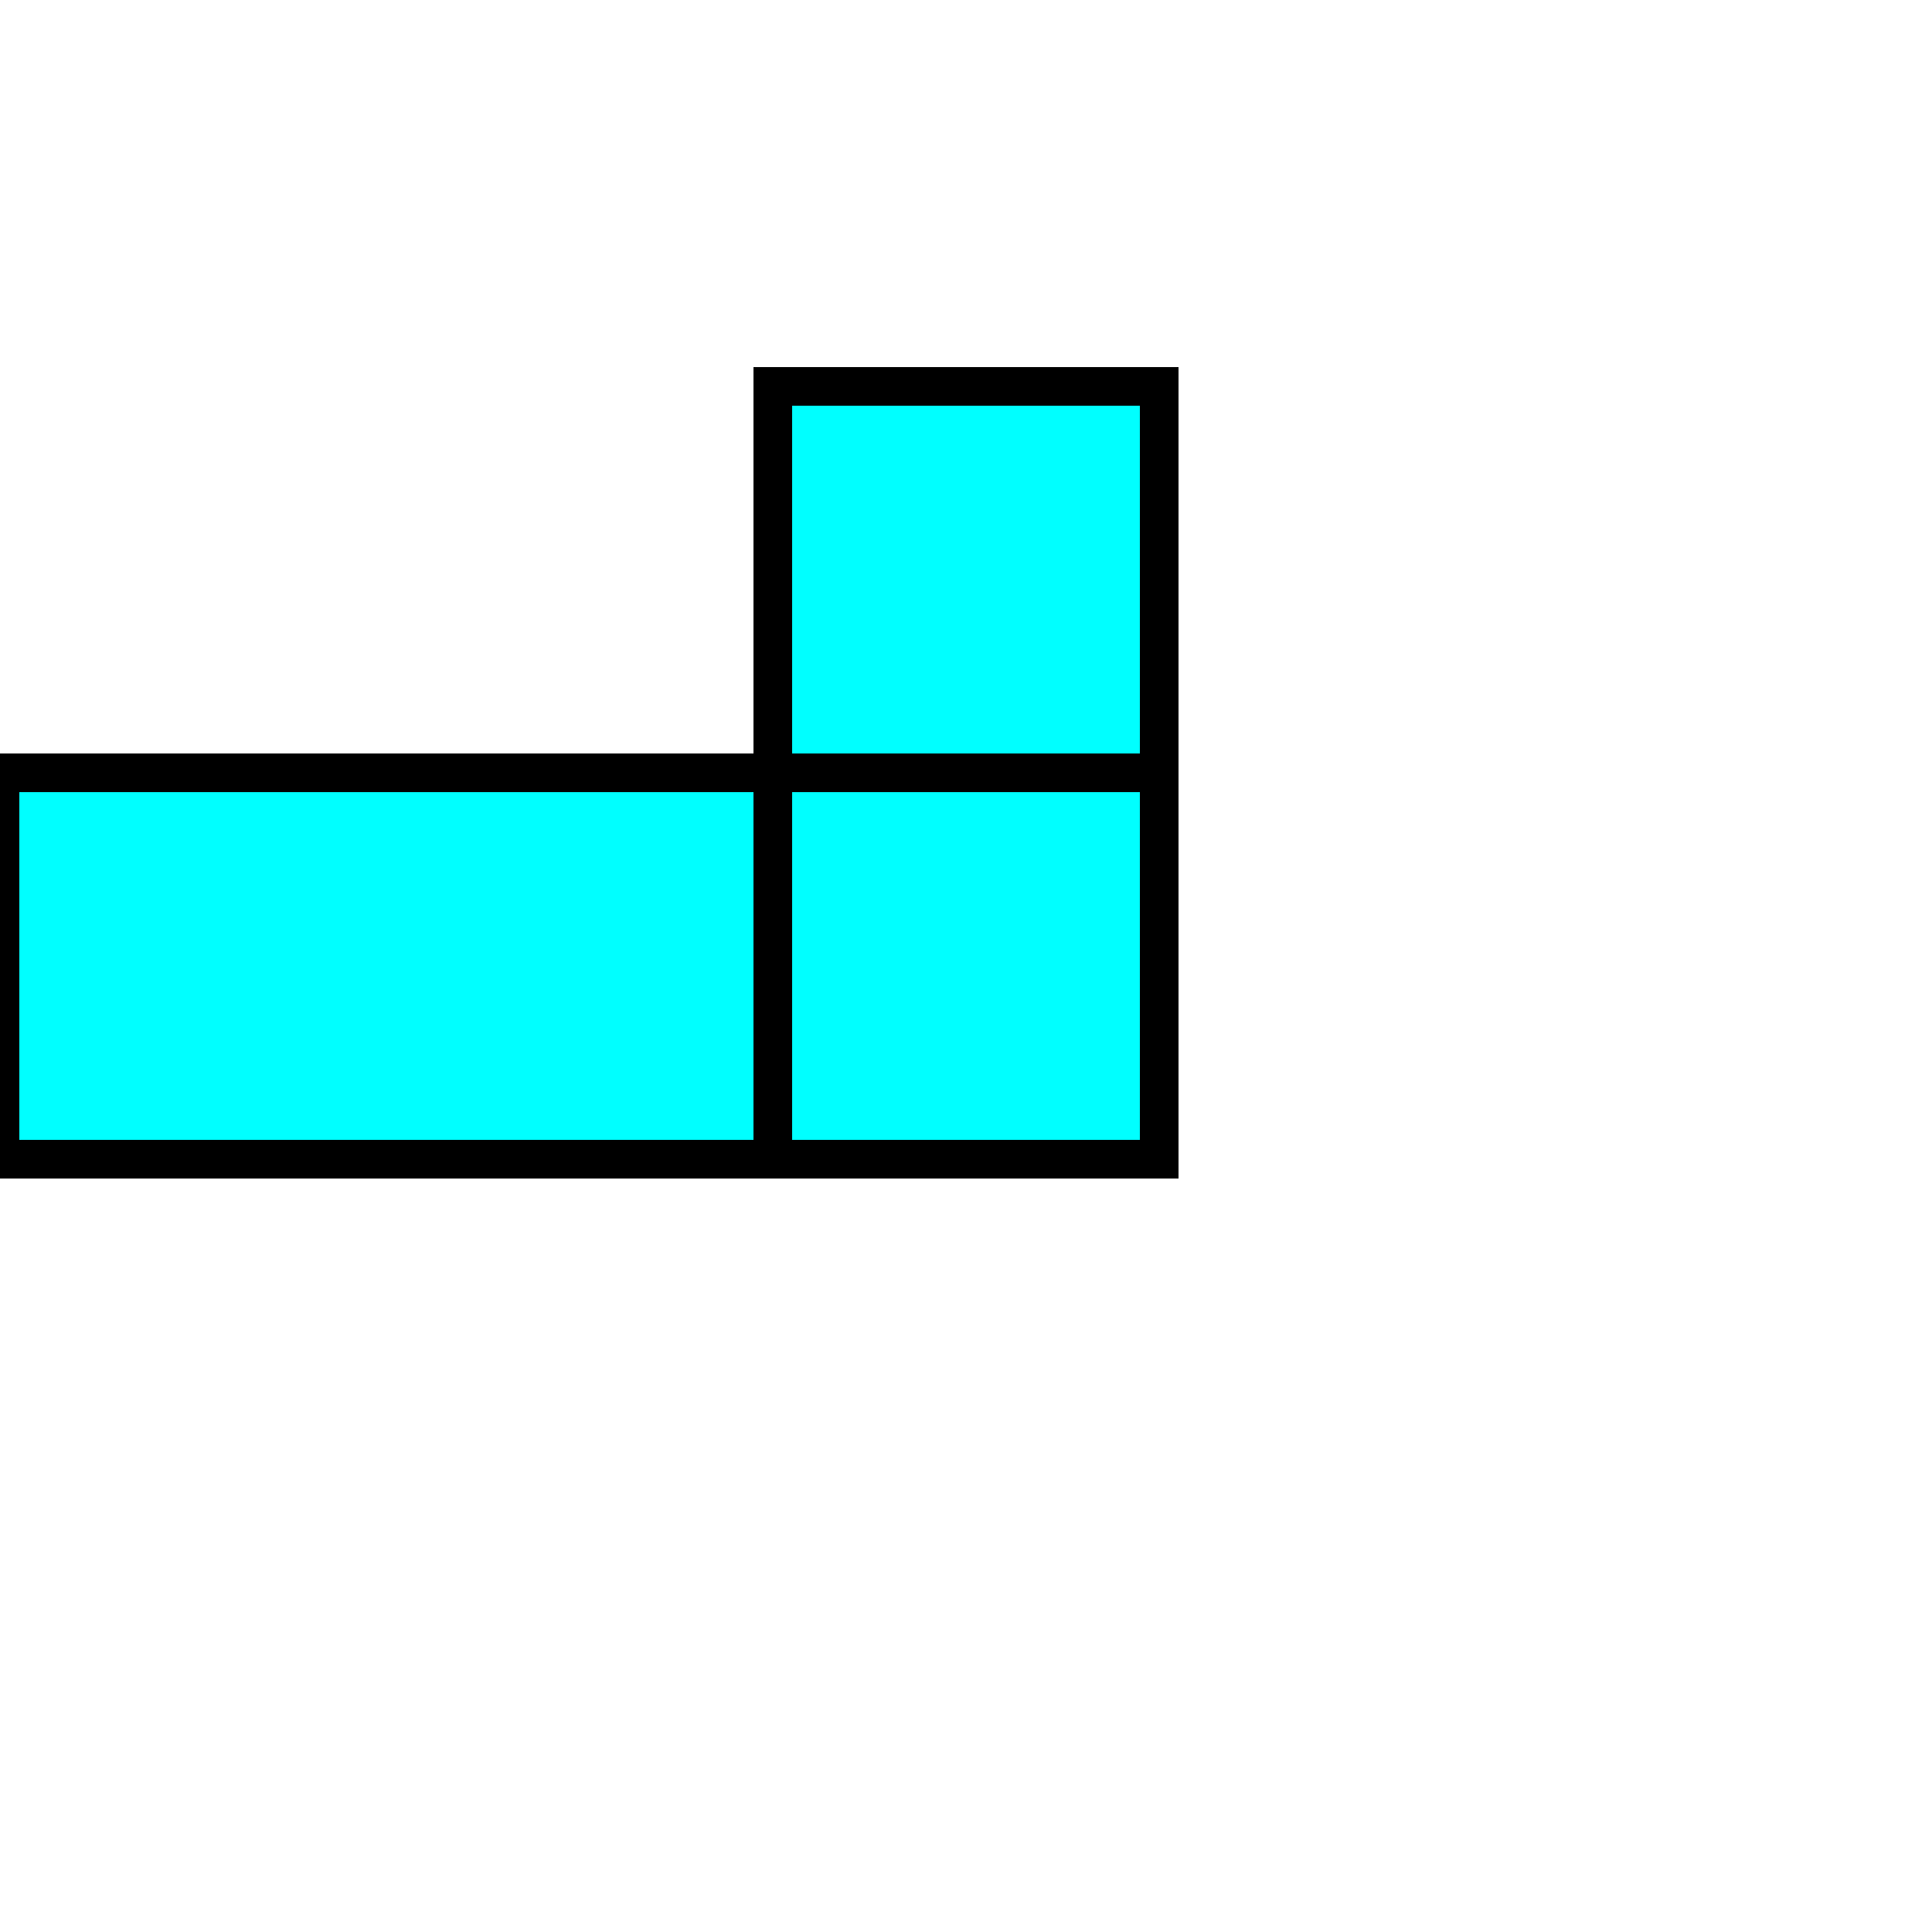
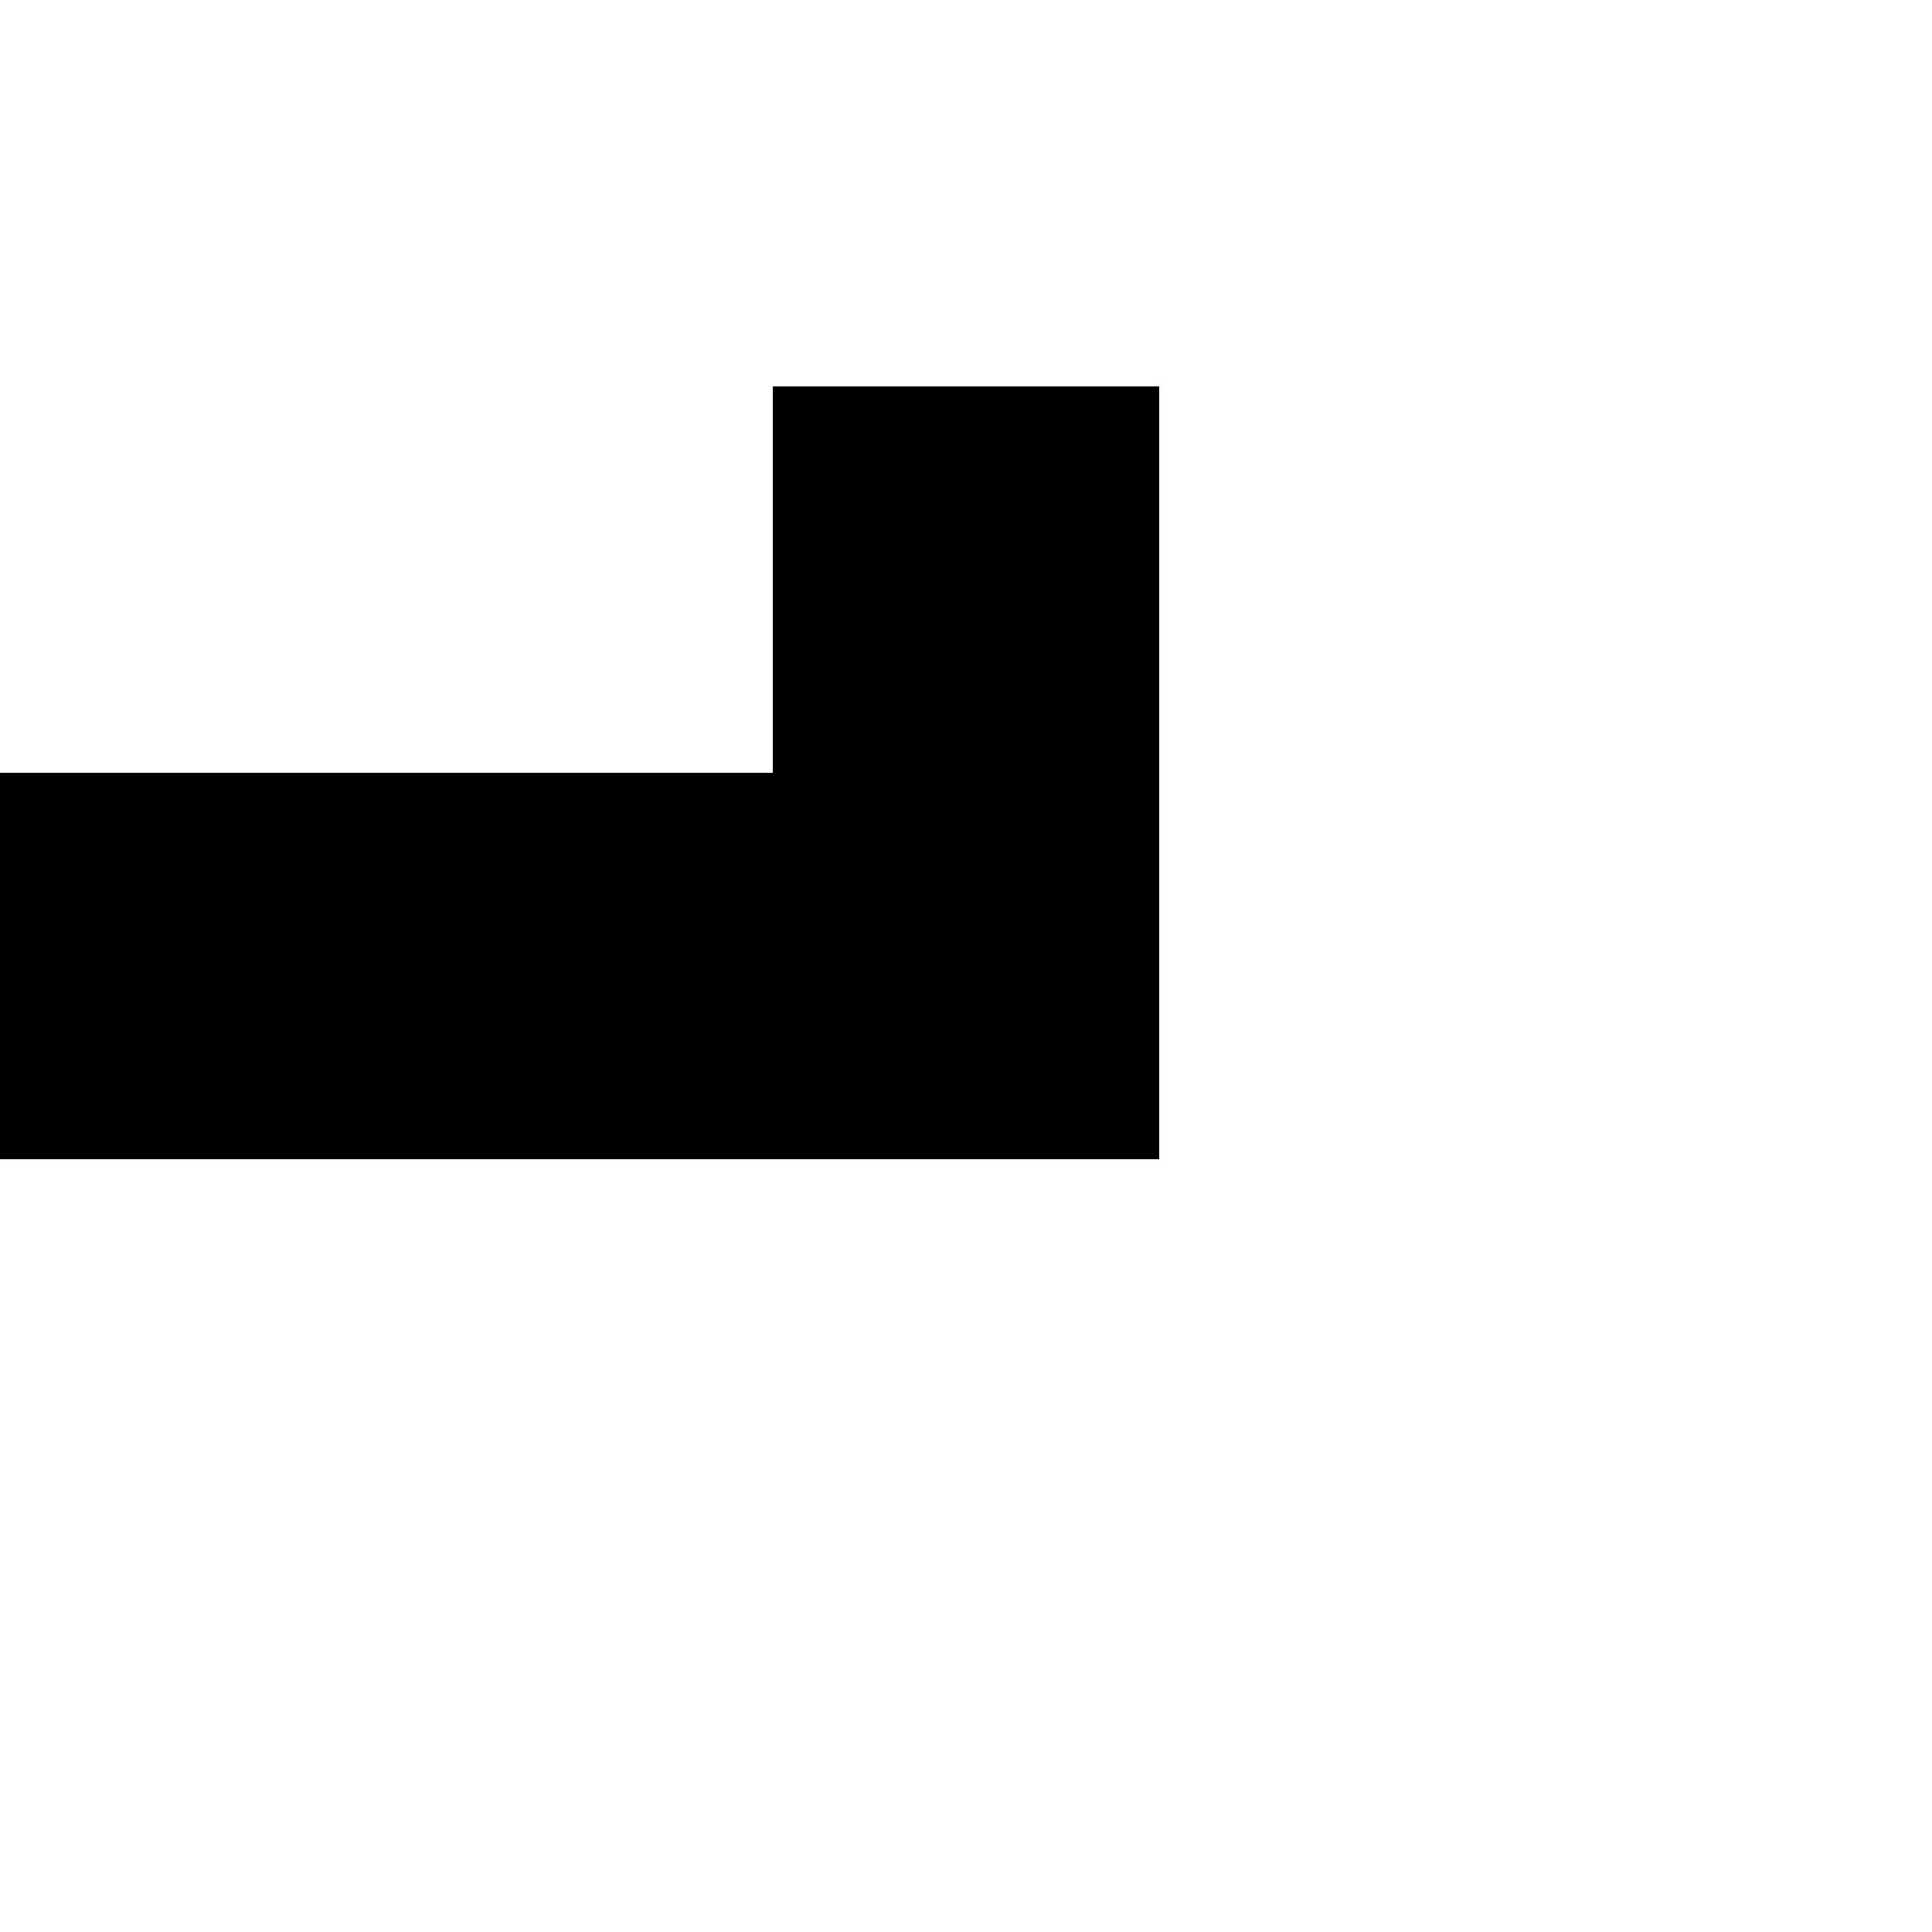
<svg xmlns="http://www.w3.org/2000/svg" version="1.1" id="Layer_1" x="0px" y="0px" viewBox="0 0 100 100" style="enable-background:new 0 0 100 100;" xml:space="preserve">
  <rect x="0" y="0" width="100" height="100" fill="none" />
-   <rect x="40" y="40" width="20" height="20" stroke="black" stroke-width="2" fill="#00FFFF" />
-   <rect x="0" y="40" width="40" height="20" stroke="black" stroke-width="2" fill="#00FFFF" />
-   <rect x="40" y="20" width="20" height="20" stroke="black" stroke-width="2" fill="#00FFFF" />
+   <polygon points="0,40 40,40 40,20 60,20 60,60 0,60" fill="#000000" />
</svg>
